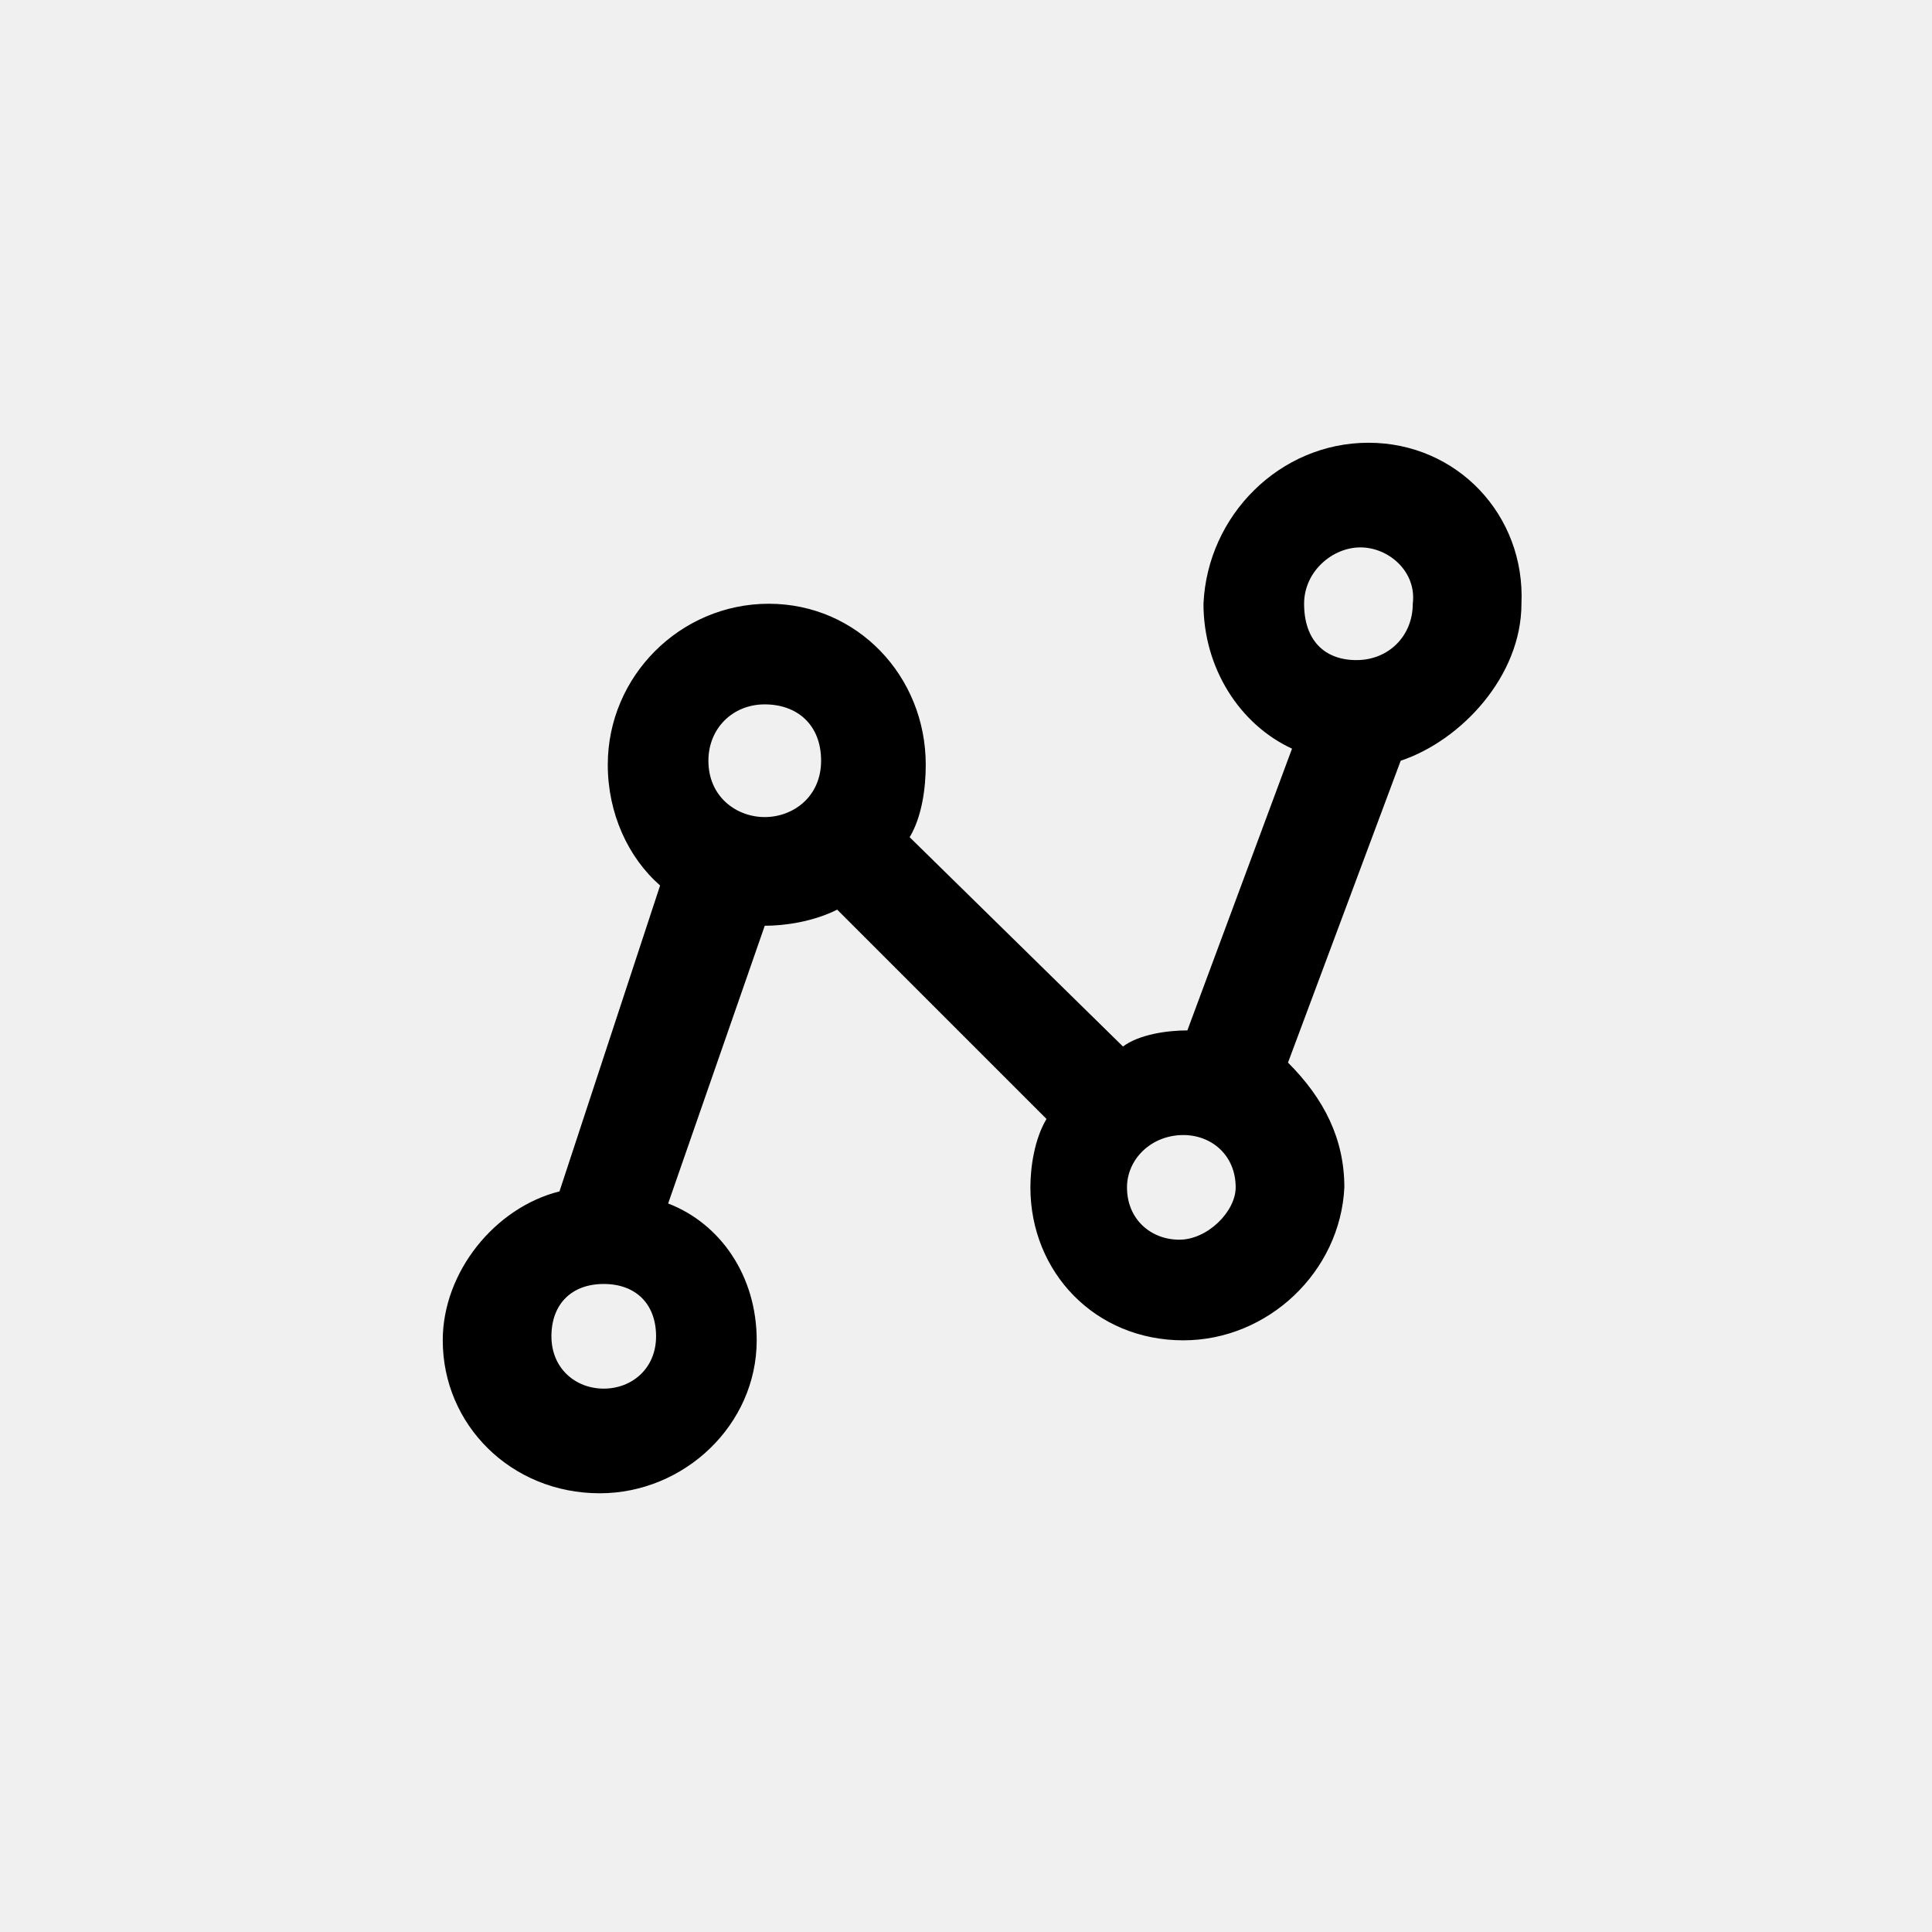
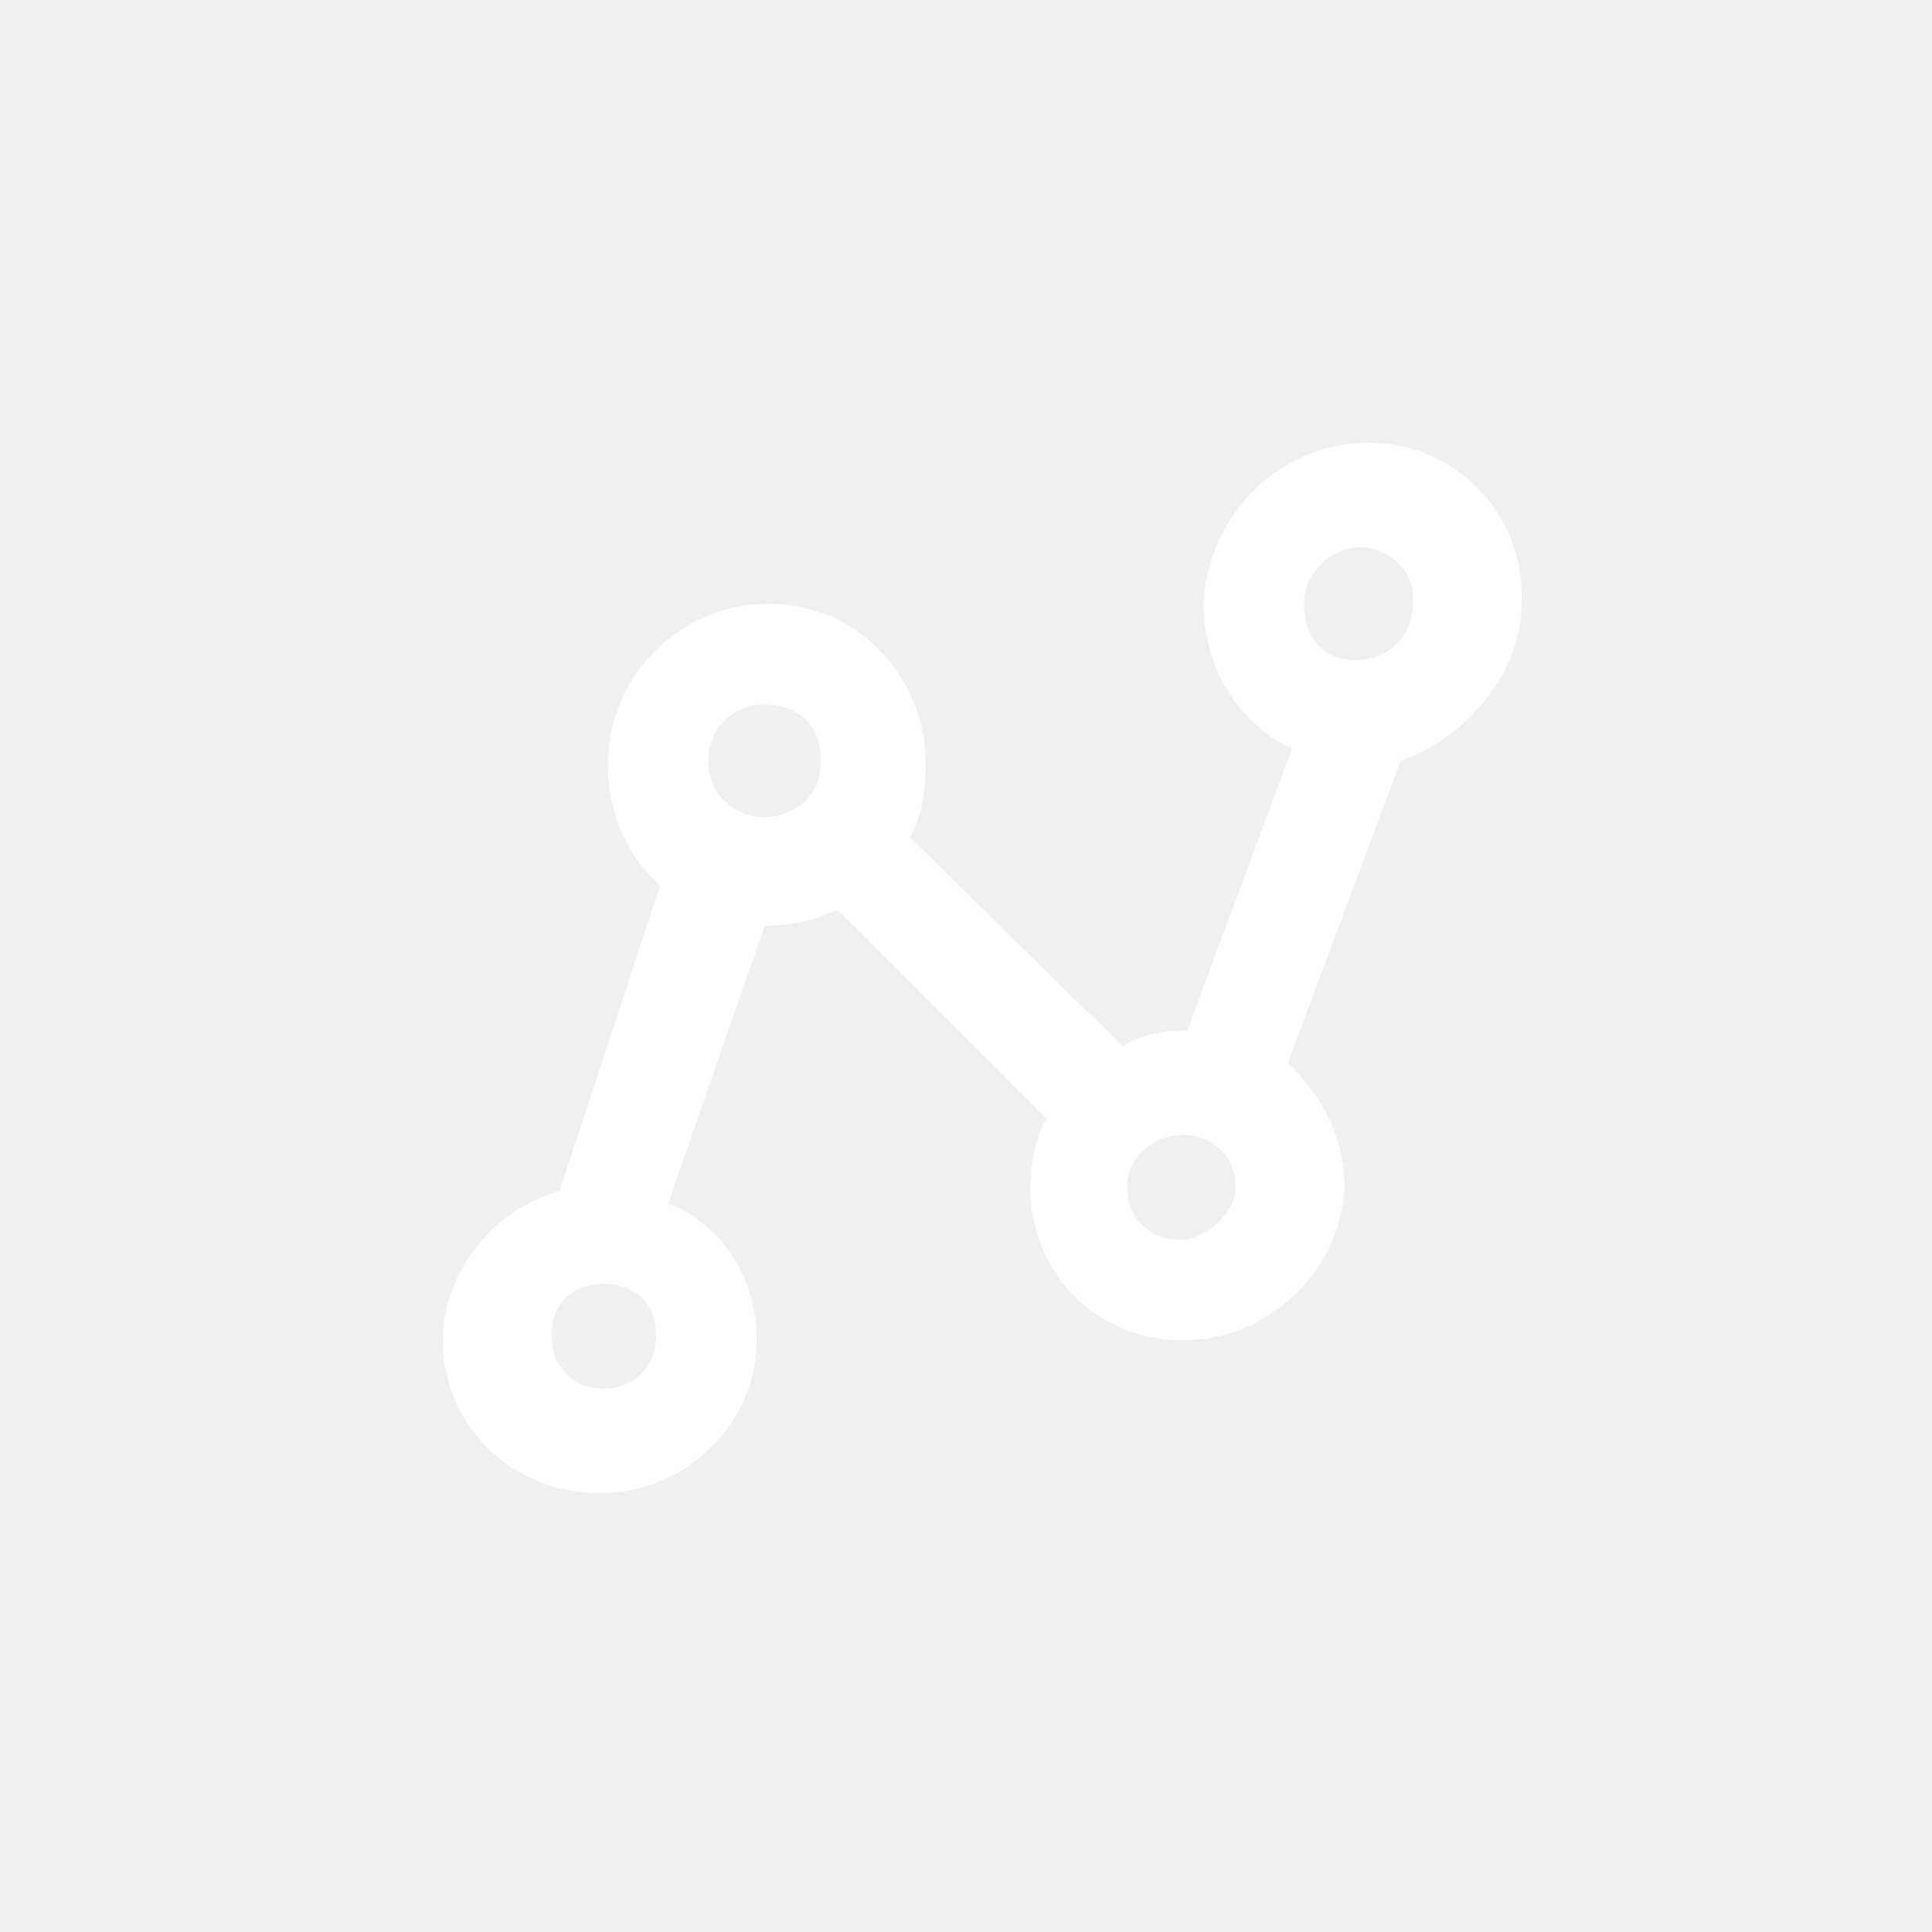
<svg xmlns="http://www.w3.org/2000/svg" version="1.1" id="Layer_1" x="0px" y="0px" viewBox="0 0 48 48" style="enable-background:new 0 0 48 48;" xml:space="preserve">
  <style type="text/css">
- 	.st0{fill-rule:evenodd;clip-rule:evenodd;}
+ 	.st0{fill: #ffffff; fill-rule:evenodd;clip-rule:evenodd;}
</style>
  <path class="st0" d="M29.3,30.8c-0.7,0-1.3-0.5-1.3-1.3c0-0.7,0.6-1.3,1.4-1.3c0.7,0,1.3,0.5,1.3,1.3C30.7,30.1,30,30.8,29.3,30.8z   M19,20.3c-0.7,0-1.4-0.5-1.4-1.4c0-0.8,0.6-1.4,1.4-1.4c0.8,0,1.4,0.5,1.4,1.4S19.7,20.3,19,20.3z M33.8,13.6  c0.7,0,1.4,0.6,1.3,1.4c0,0.8-0.6,1.4-1.4,1.4s-1.3-0.5-1.3-1.4C32.4,14.2,33.1,13.6,33.8,13.6z M15,34.5c-0.7,0-1.3-0.5-1.3-1.3  c0-0.8,0.5-1.3,1.3-1.3s1.3,0.5,1.3,1.3C16.3,34,15.7,34.5,15,34.5z M37.8,15c0.1-2.2-1.6-4-3.8-4c-2.2,0-4,1.8-4.1,4  c0,1.6,0.9,3,2.2,3.6l-2.6,7c-0.5,0-1.2,0.1-1.6,0.4l-5.3-5.2c0.3-0.5,0.4-1.2,0.4-1.8c0-2.2-1.7-4-3.9-4s-4,1.8-4,4  c0,1.2,0.5,2.3,1.3,3l-2.5,7.6c-1.6,0.4-2.9,2-2.9,3.7c0,2.1,1.7,3.8,3.9,3.8c2.1,0,3.9-1.7,3.9-3.8c0-1.6-0.9-2.9-2.2-3.4l2.4-6.9  H19c0.5,0,1.2-0.1,1.8-0.4l5.2,5.2c-0.3,0.5-0.4,1.2-0.4,1.7c0,2.1,1.6,3.8,3.8,3.8c2.1,0,3.9-1.7,4-3.8c0-1.2-0.5-2.2-1.4-3.1  l2.8-7.5C36.3,18.4,37.8,16.8,37.8,15z" />
</svg>
